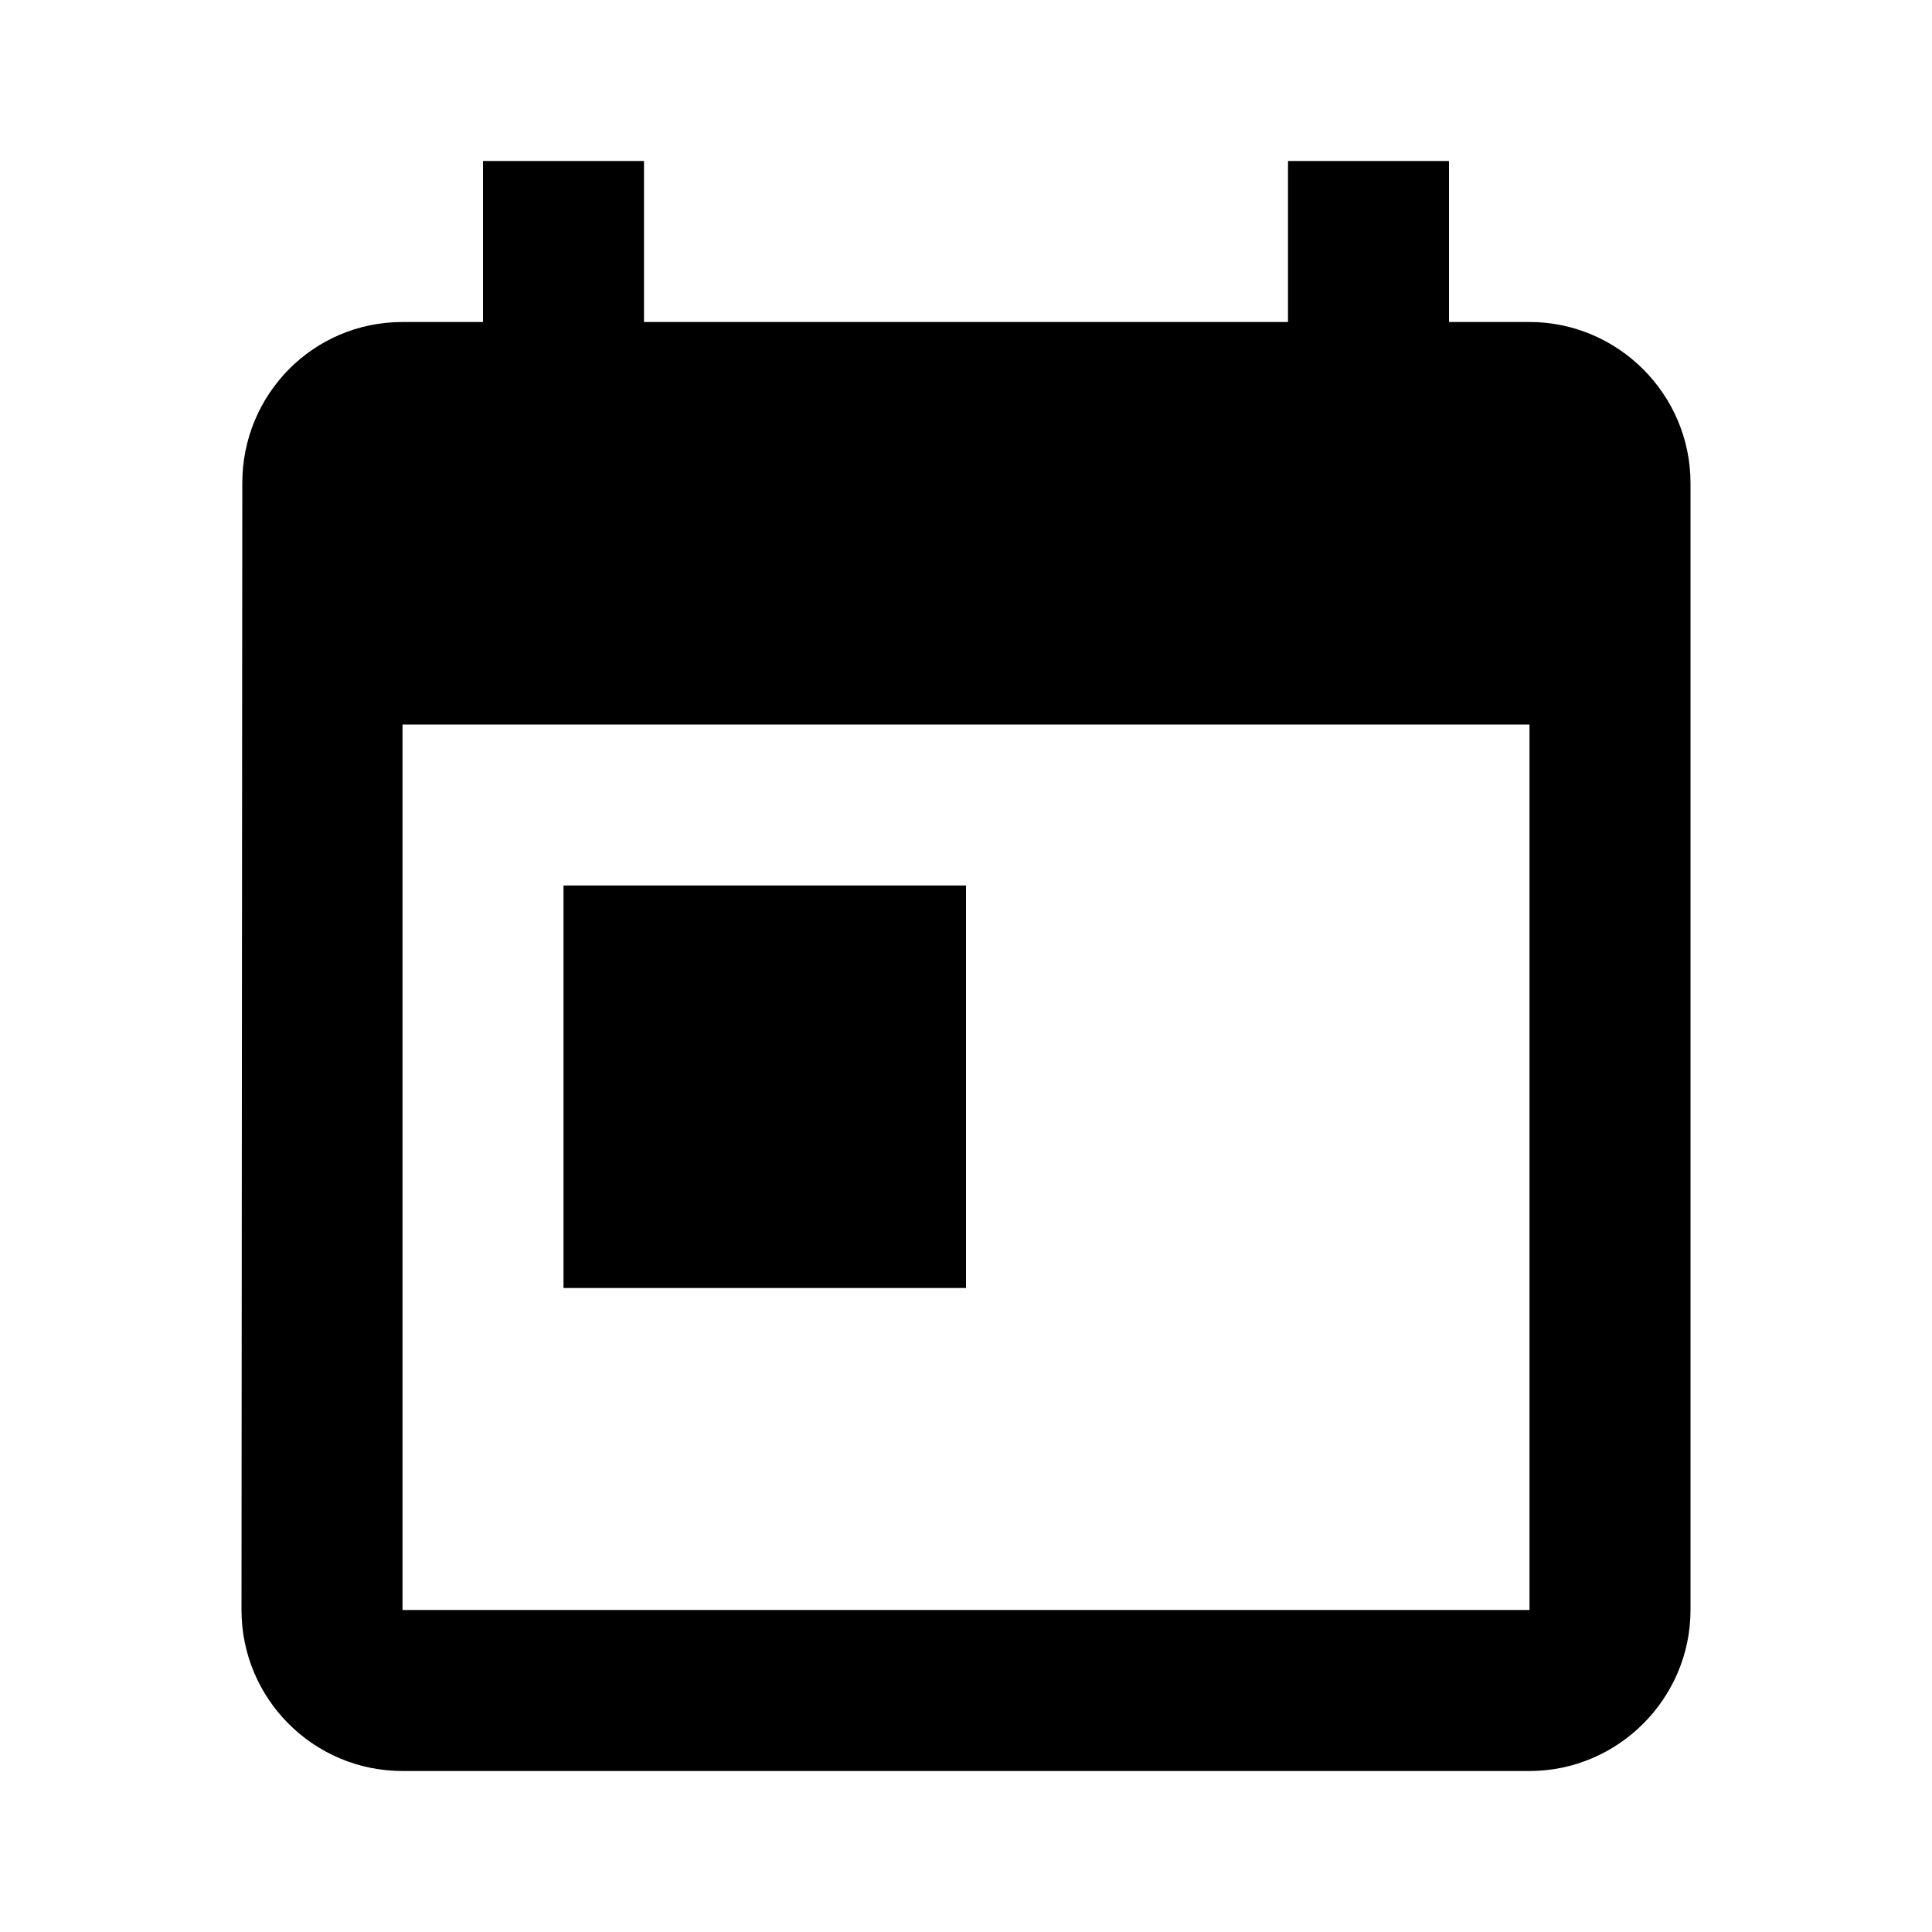
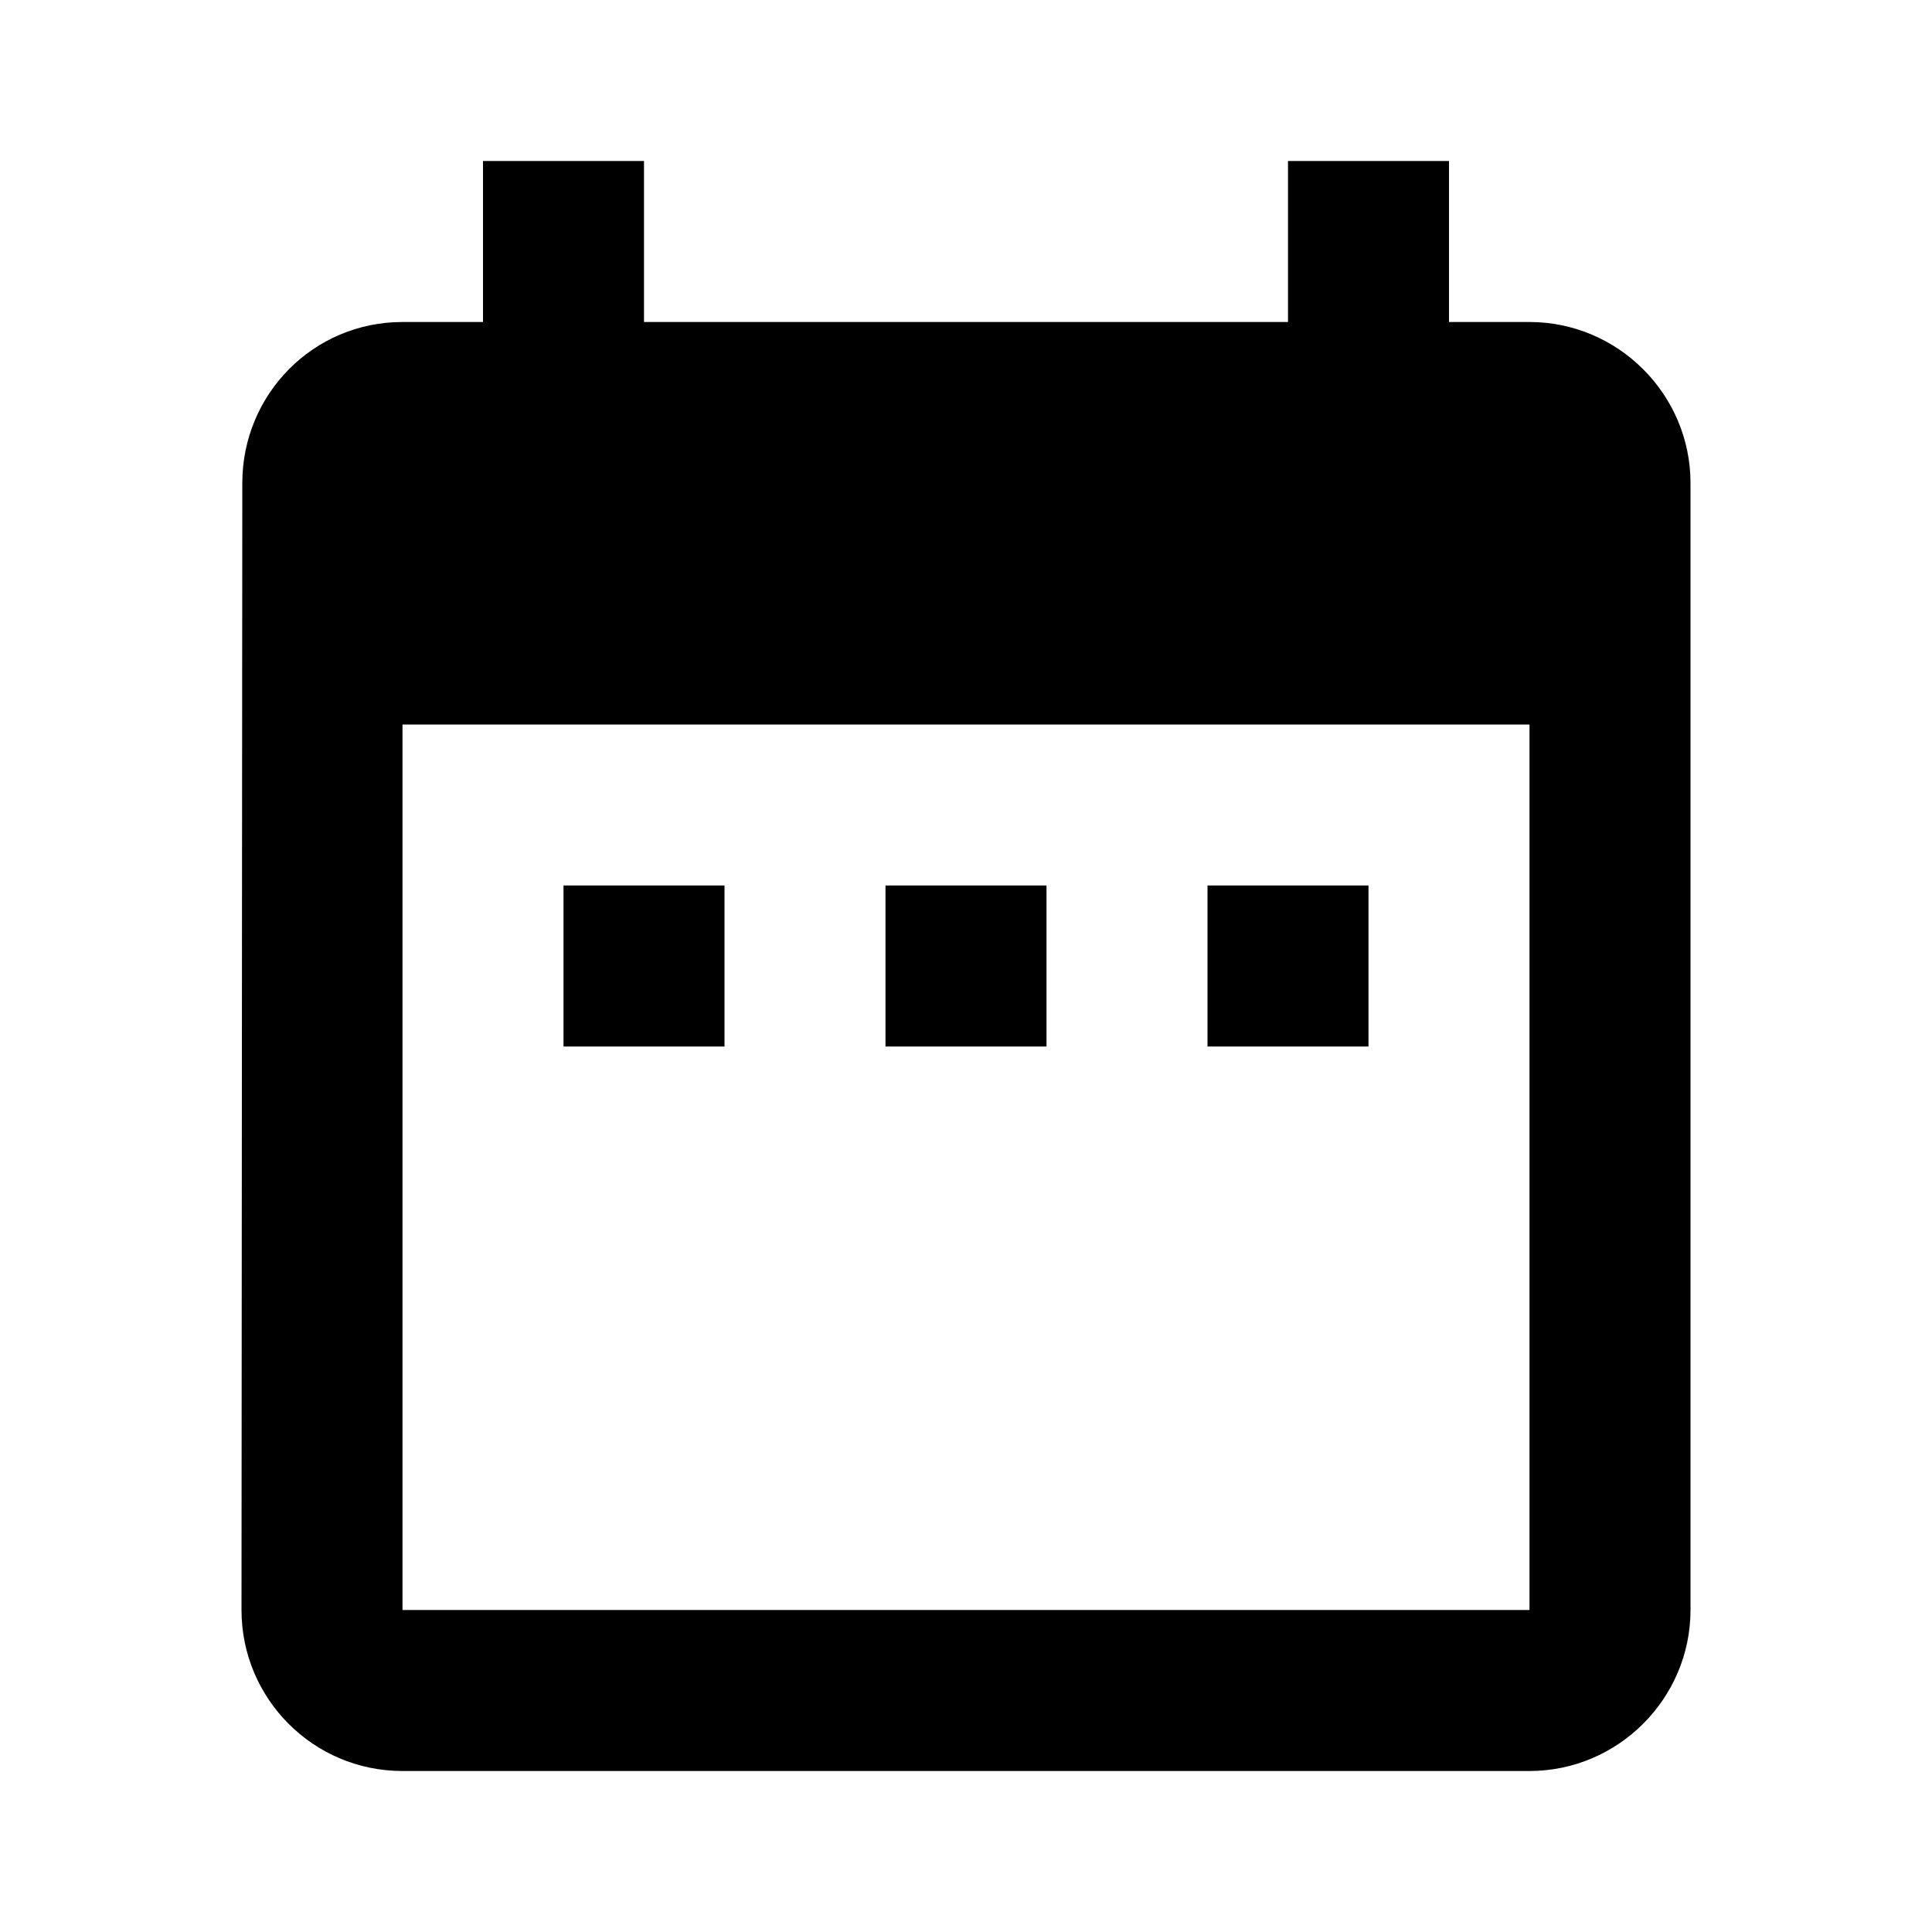
- <svg xmlns="http://www.w3.org/2000/svg" width="24" height="24" viewBox="0 0 24 24">
-   <path d="M19 4h-1V2h-2v2H8V2H6v2H5c-1.11 0-1.99.9-1.99 2L3 20a2 2 0 002 2h14c1.1 0 2-.9 2-2V6c0-1.1-.9-2-2-2zm0 16H5V9h14v11zM7 11h5v5H7v-5z" fill="currentColor" />
+ <svg xmlns="http://www.w3.org/2000/svg" height="24" viewBox="0 0 24 24" width="24">
+   <path d="M0 0h24v24H0z" fill="none" />
+   <path d="M9 11H7v2h2v-2zm4 0h-2v2h2v-2zm4 0h-2v2h2v-2zm2-7h-1V2h-2v2H8V2H6v2H5c-1.11 0-1.99.9-1.99 2L3 20c0 1.1.89 2 2 2h14c1.1 0 2-.9 2-2V6c0-1.1-.9-2-2-2zm0 16H5V9h14v11z" />
</svg>
